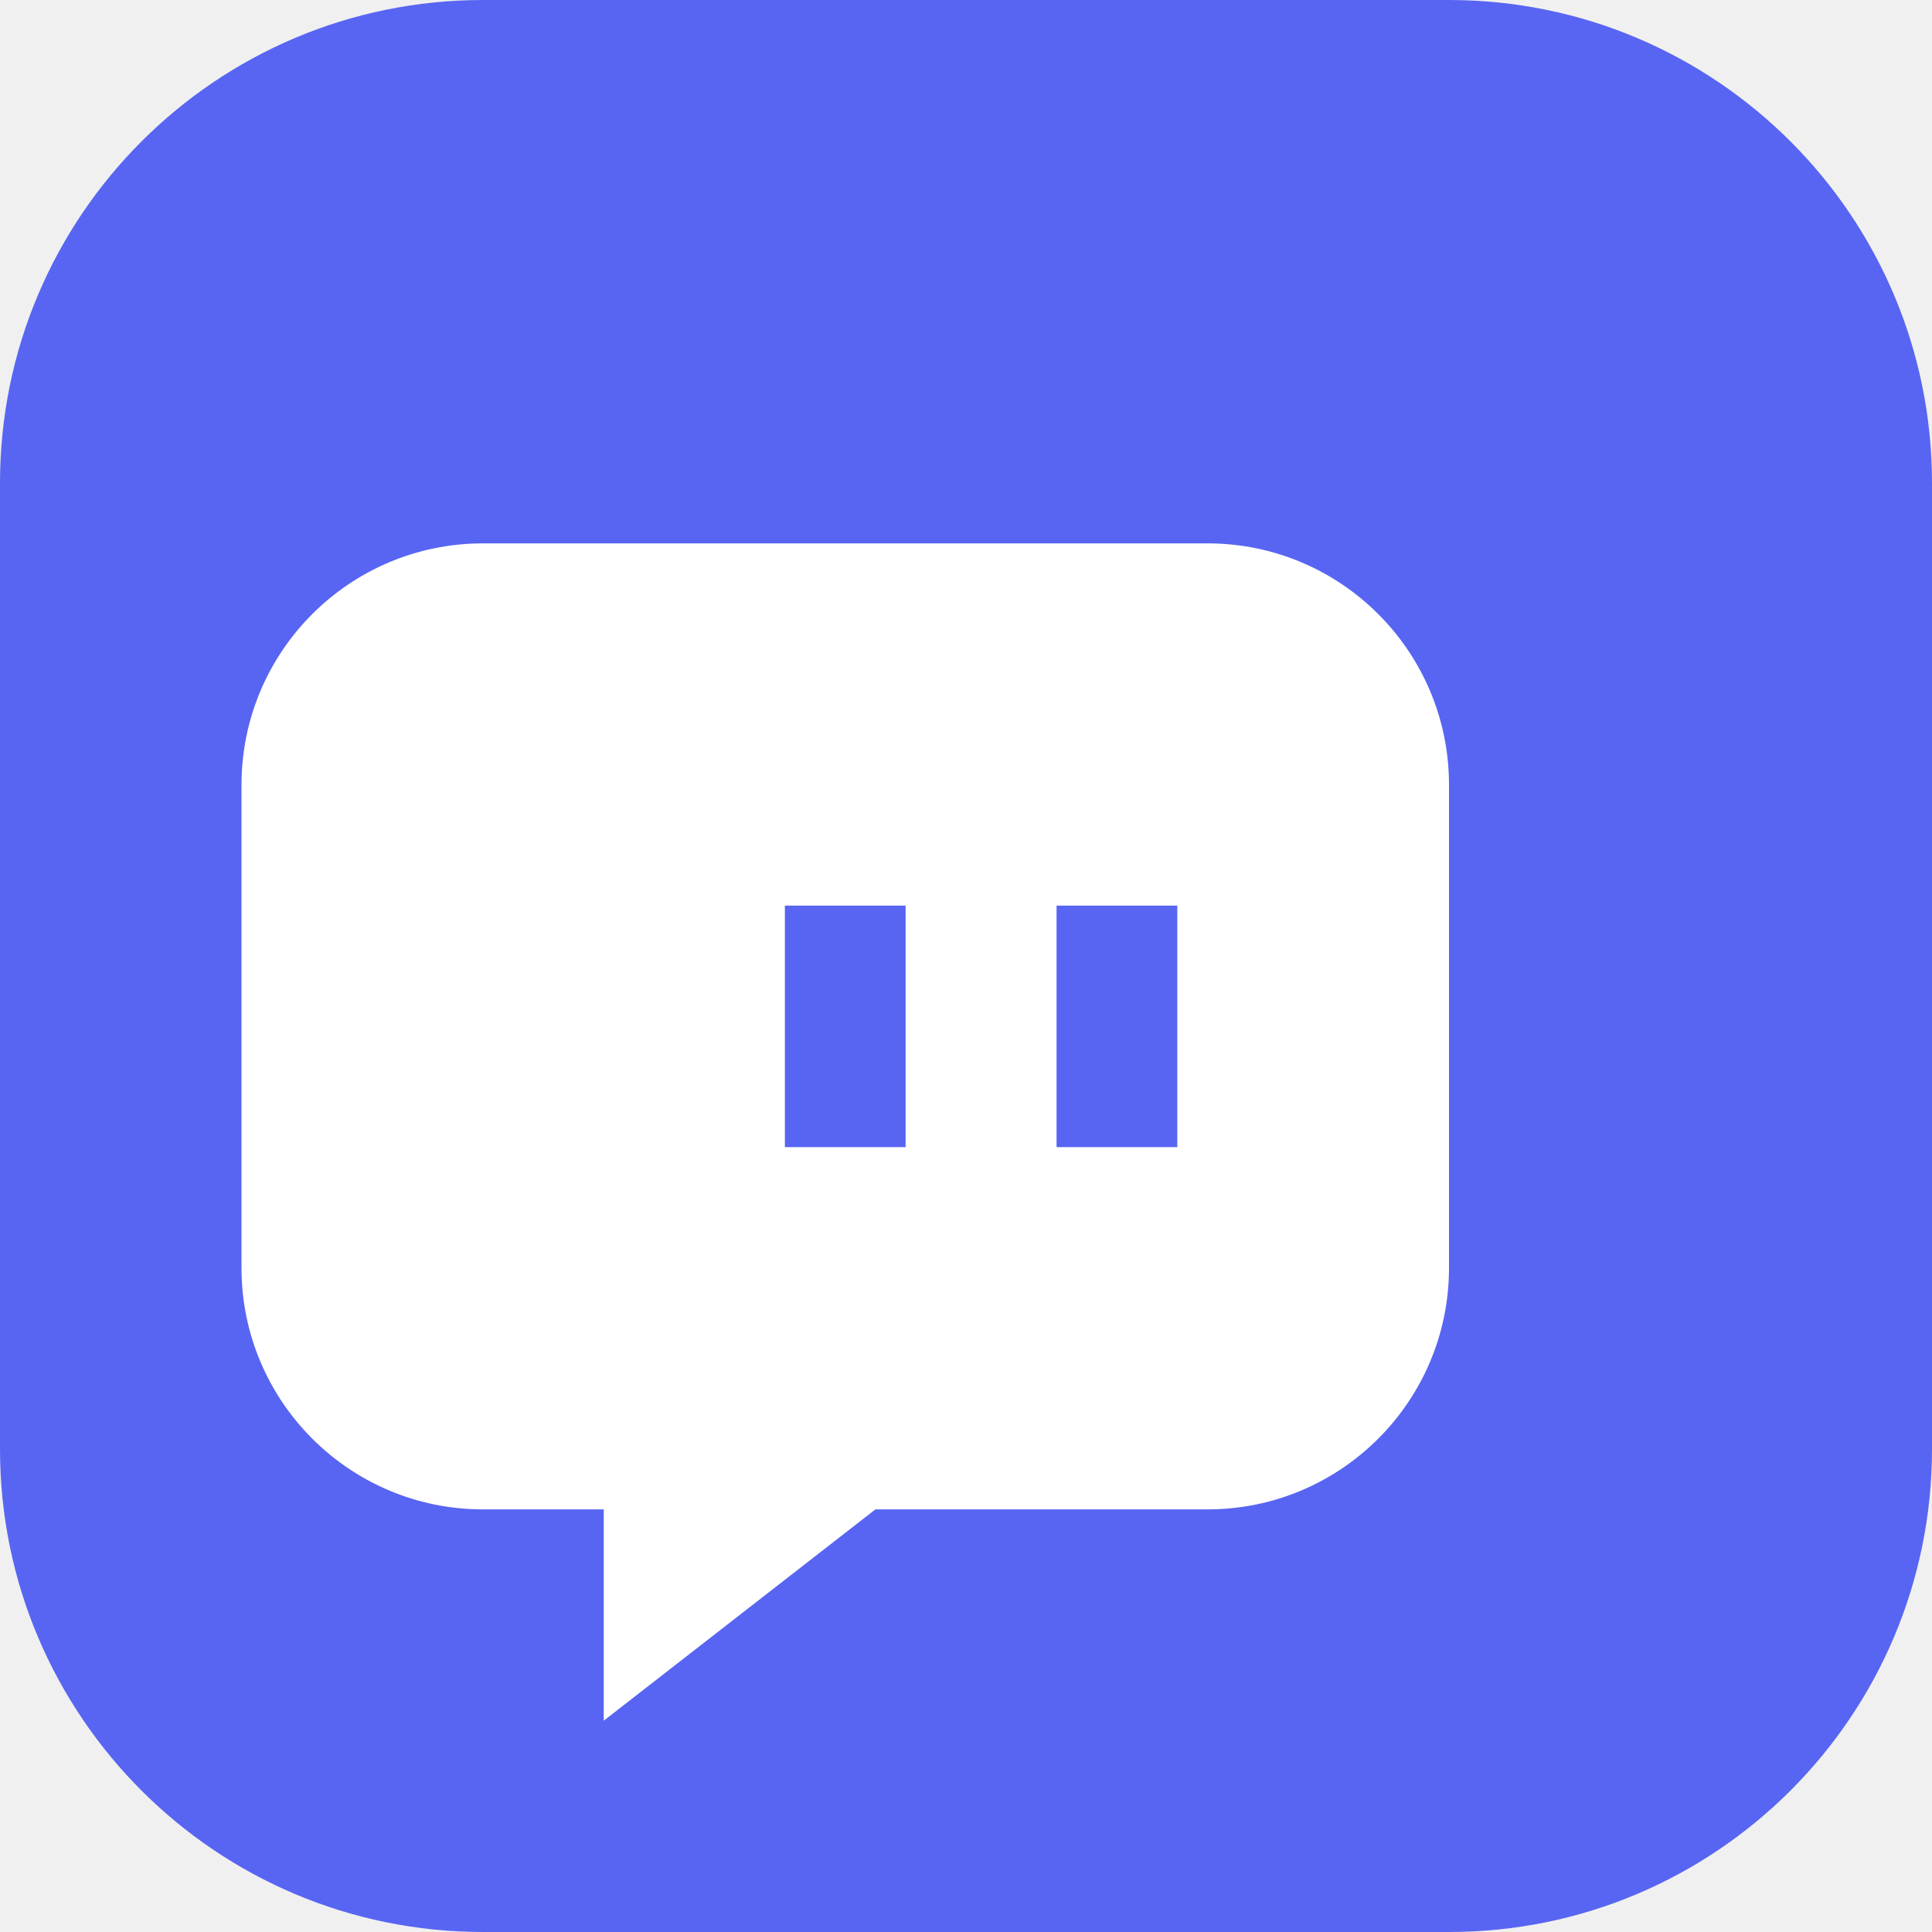
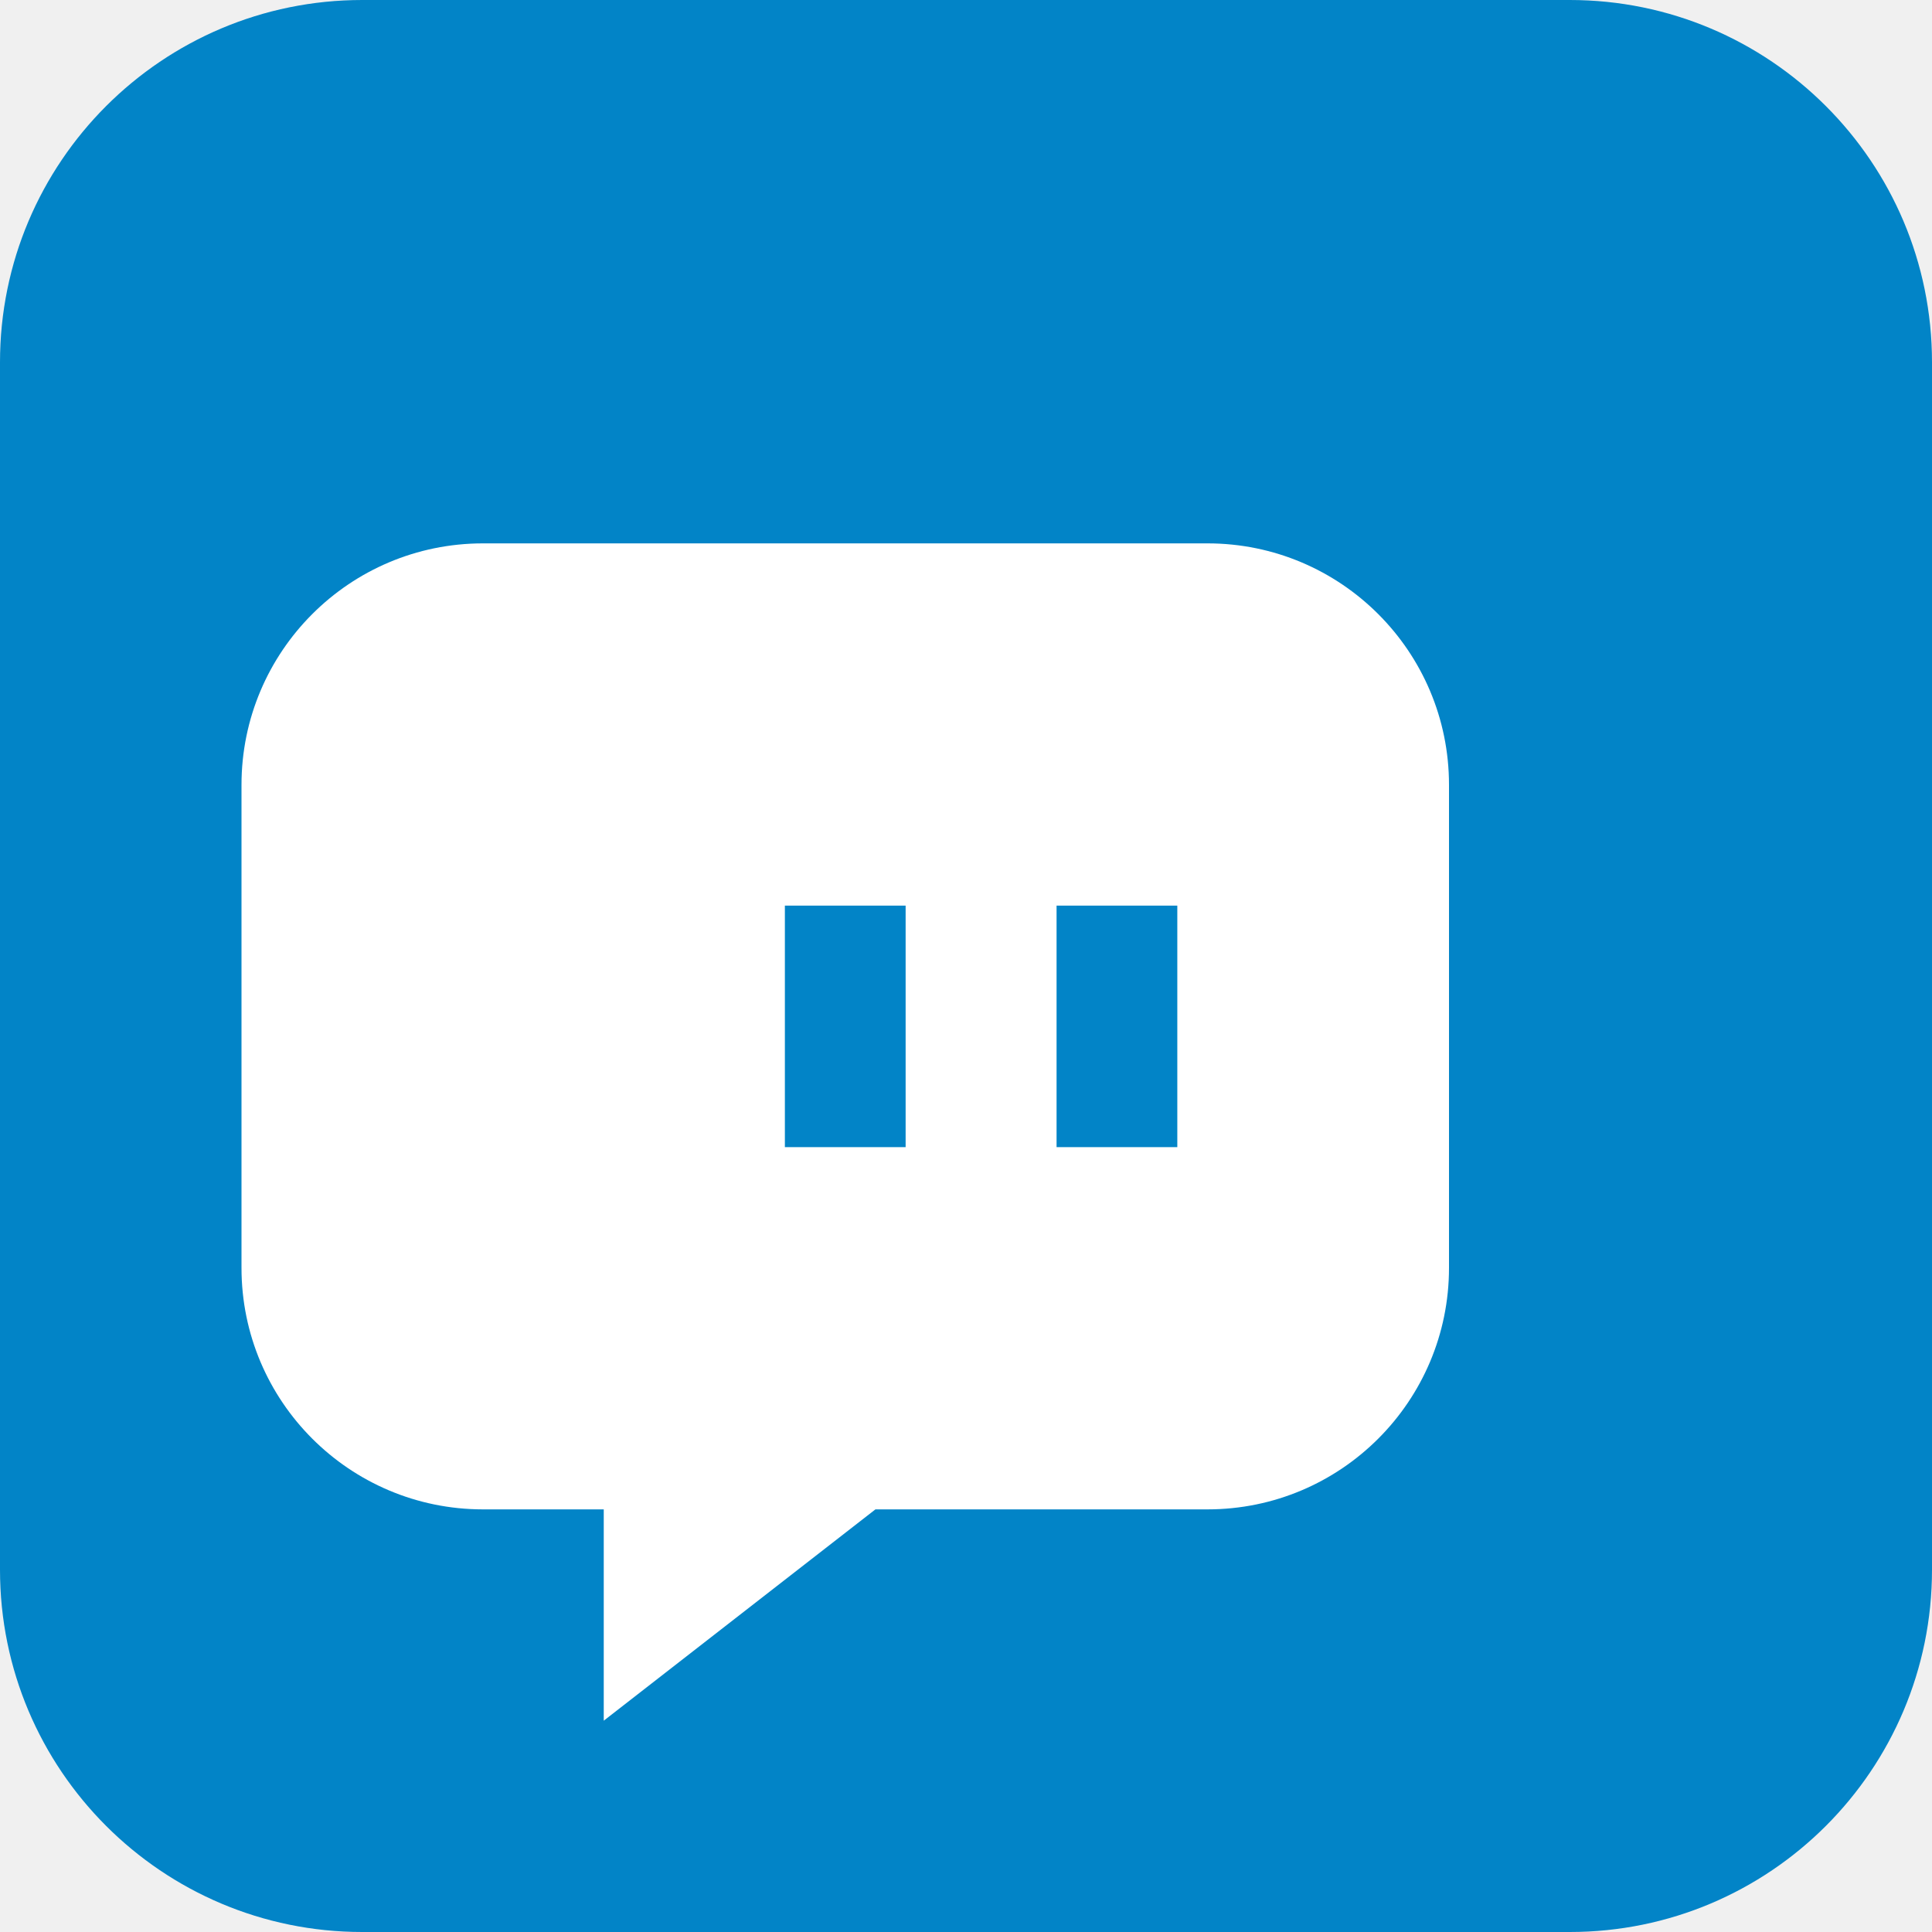
<svg xmlns="http://www.w3.org/2000/svg" viewBox="0 0 64 64">
-   <rect width="64" height="64" rx="16" fill="#5865f2" />
+   <rect width="64" height="64" rx="12" fill="#0284c7" />
  <path fill="#fff" d="M16 18h24a8 8 0 0 1 8 8v16a8 8 0 0 1-8 8H29l-9 7v-7h-4a8 8 0 0 1-8-8V26a8 8 0 0 1 8-8Zm10 12v8h4v-8h-4Zm9 0v8h4v-8h-4Z" />
</svg>
